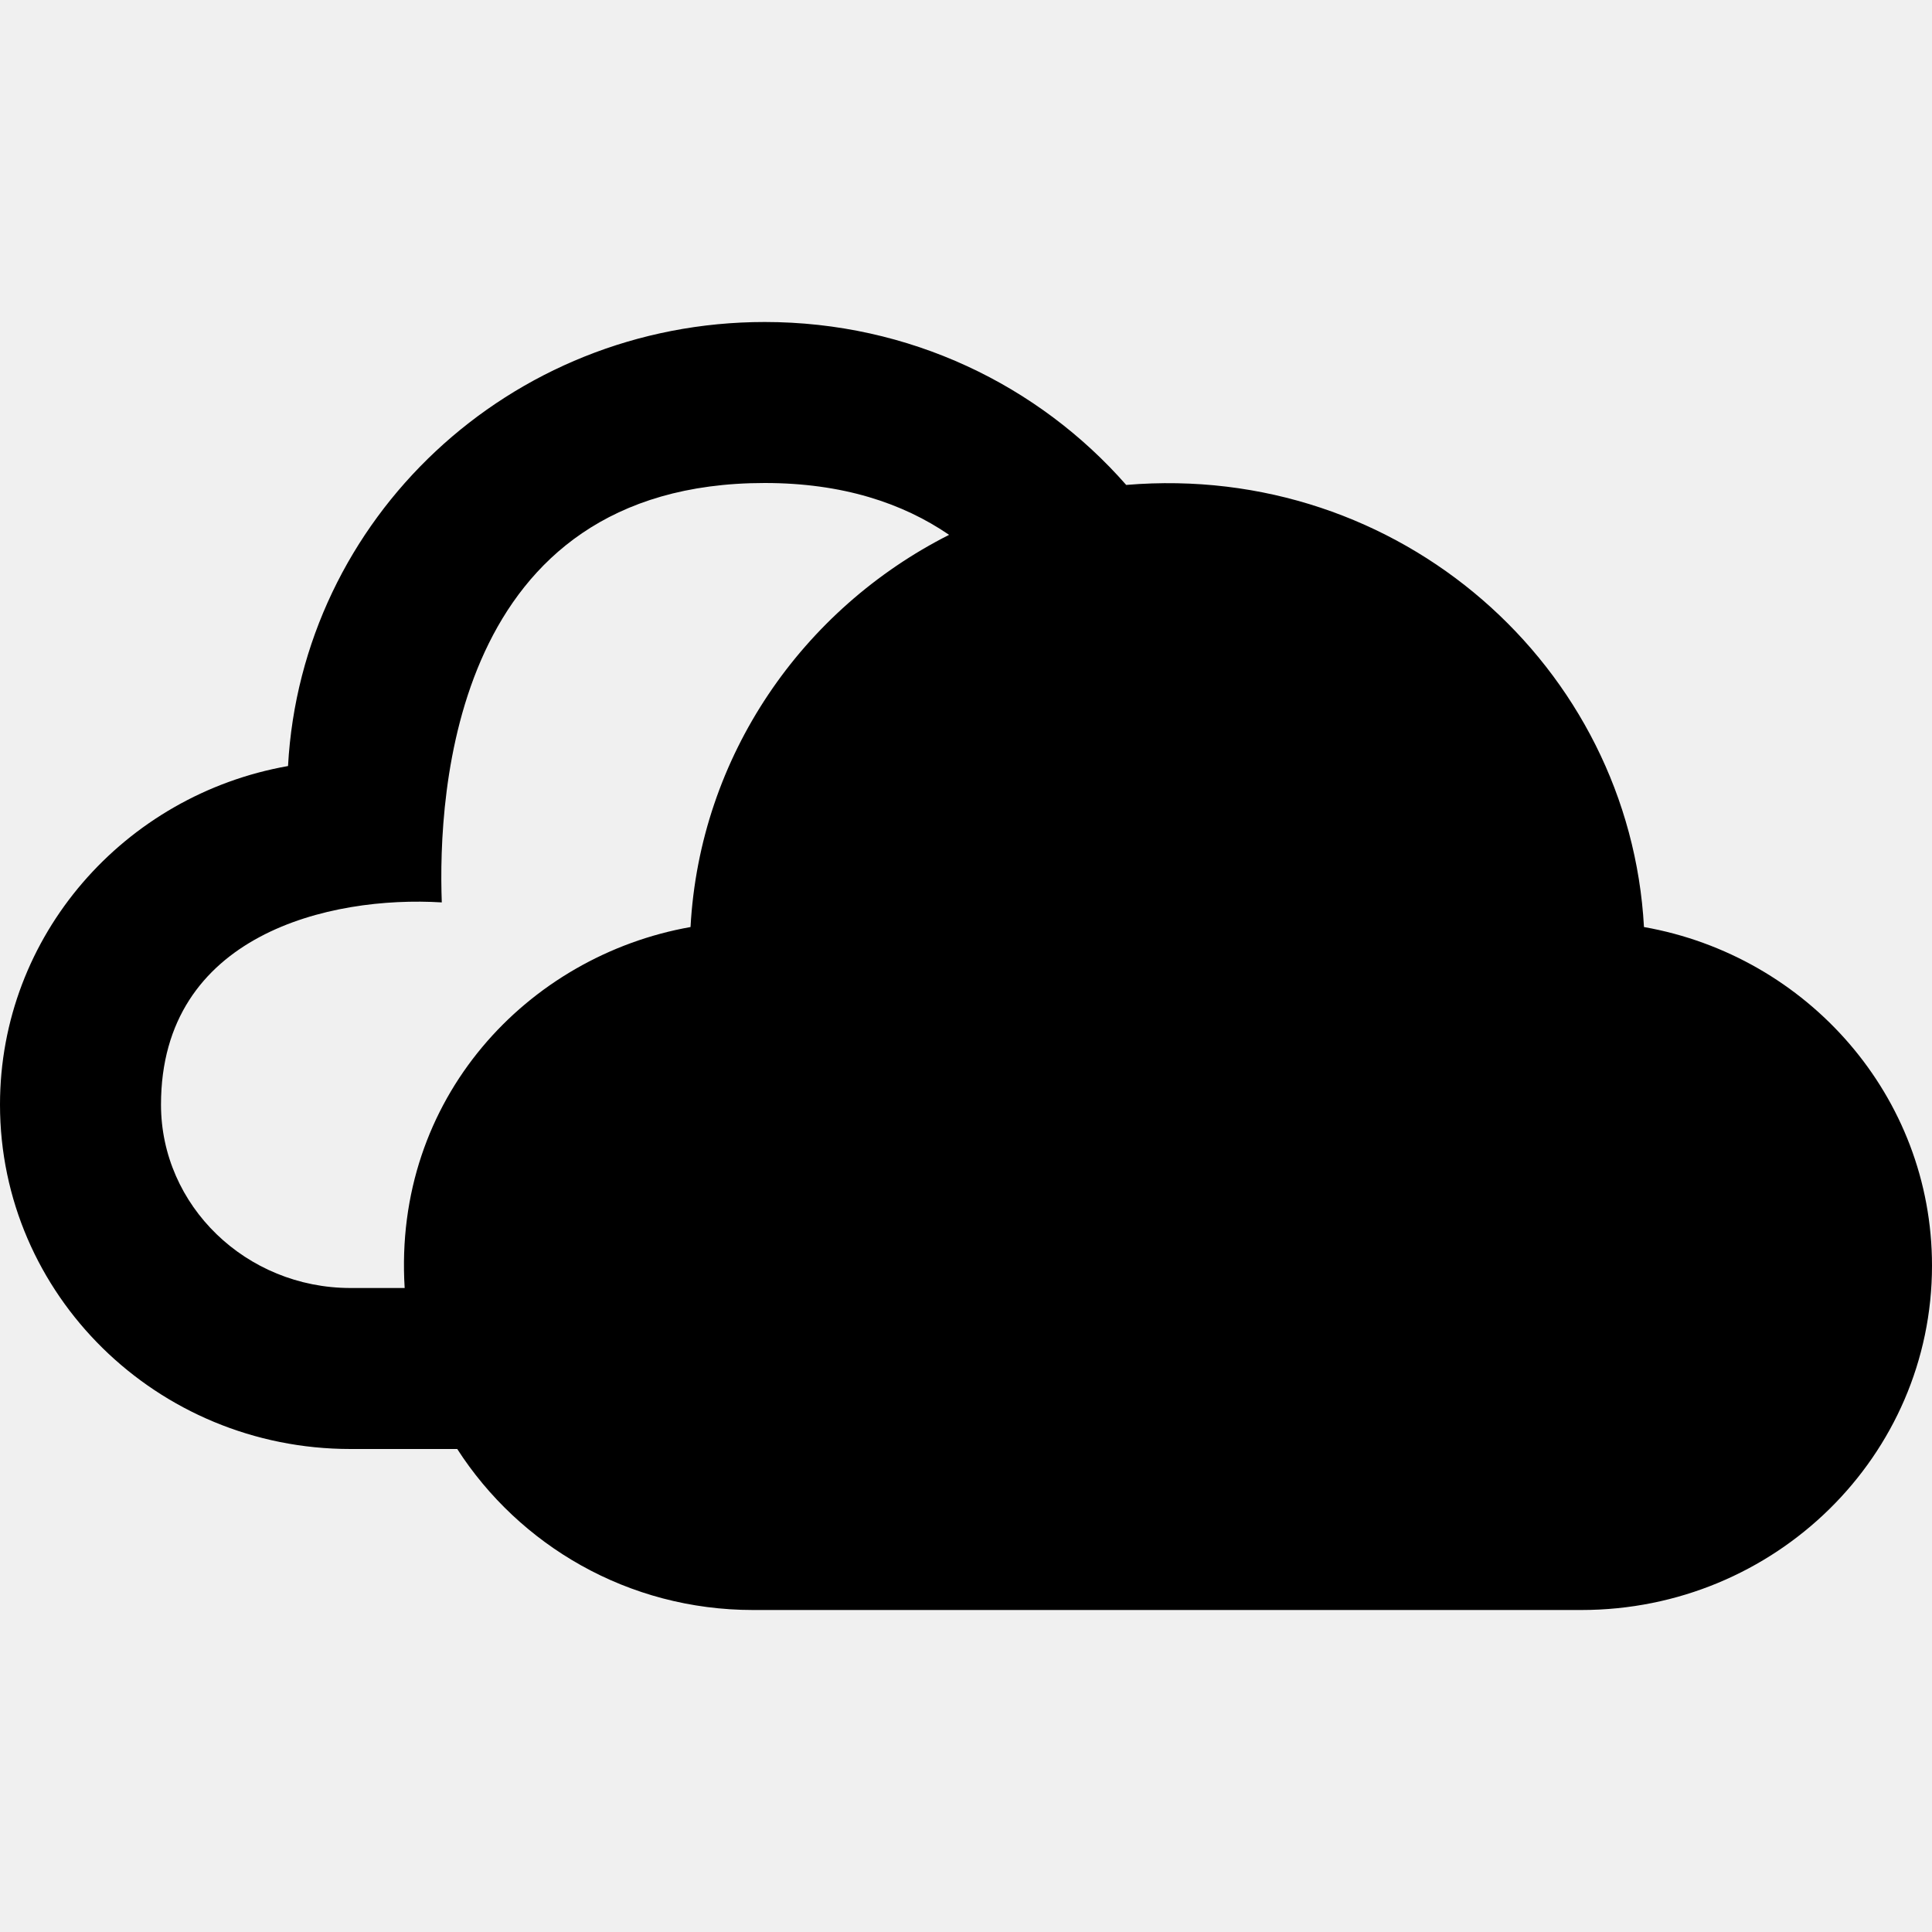
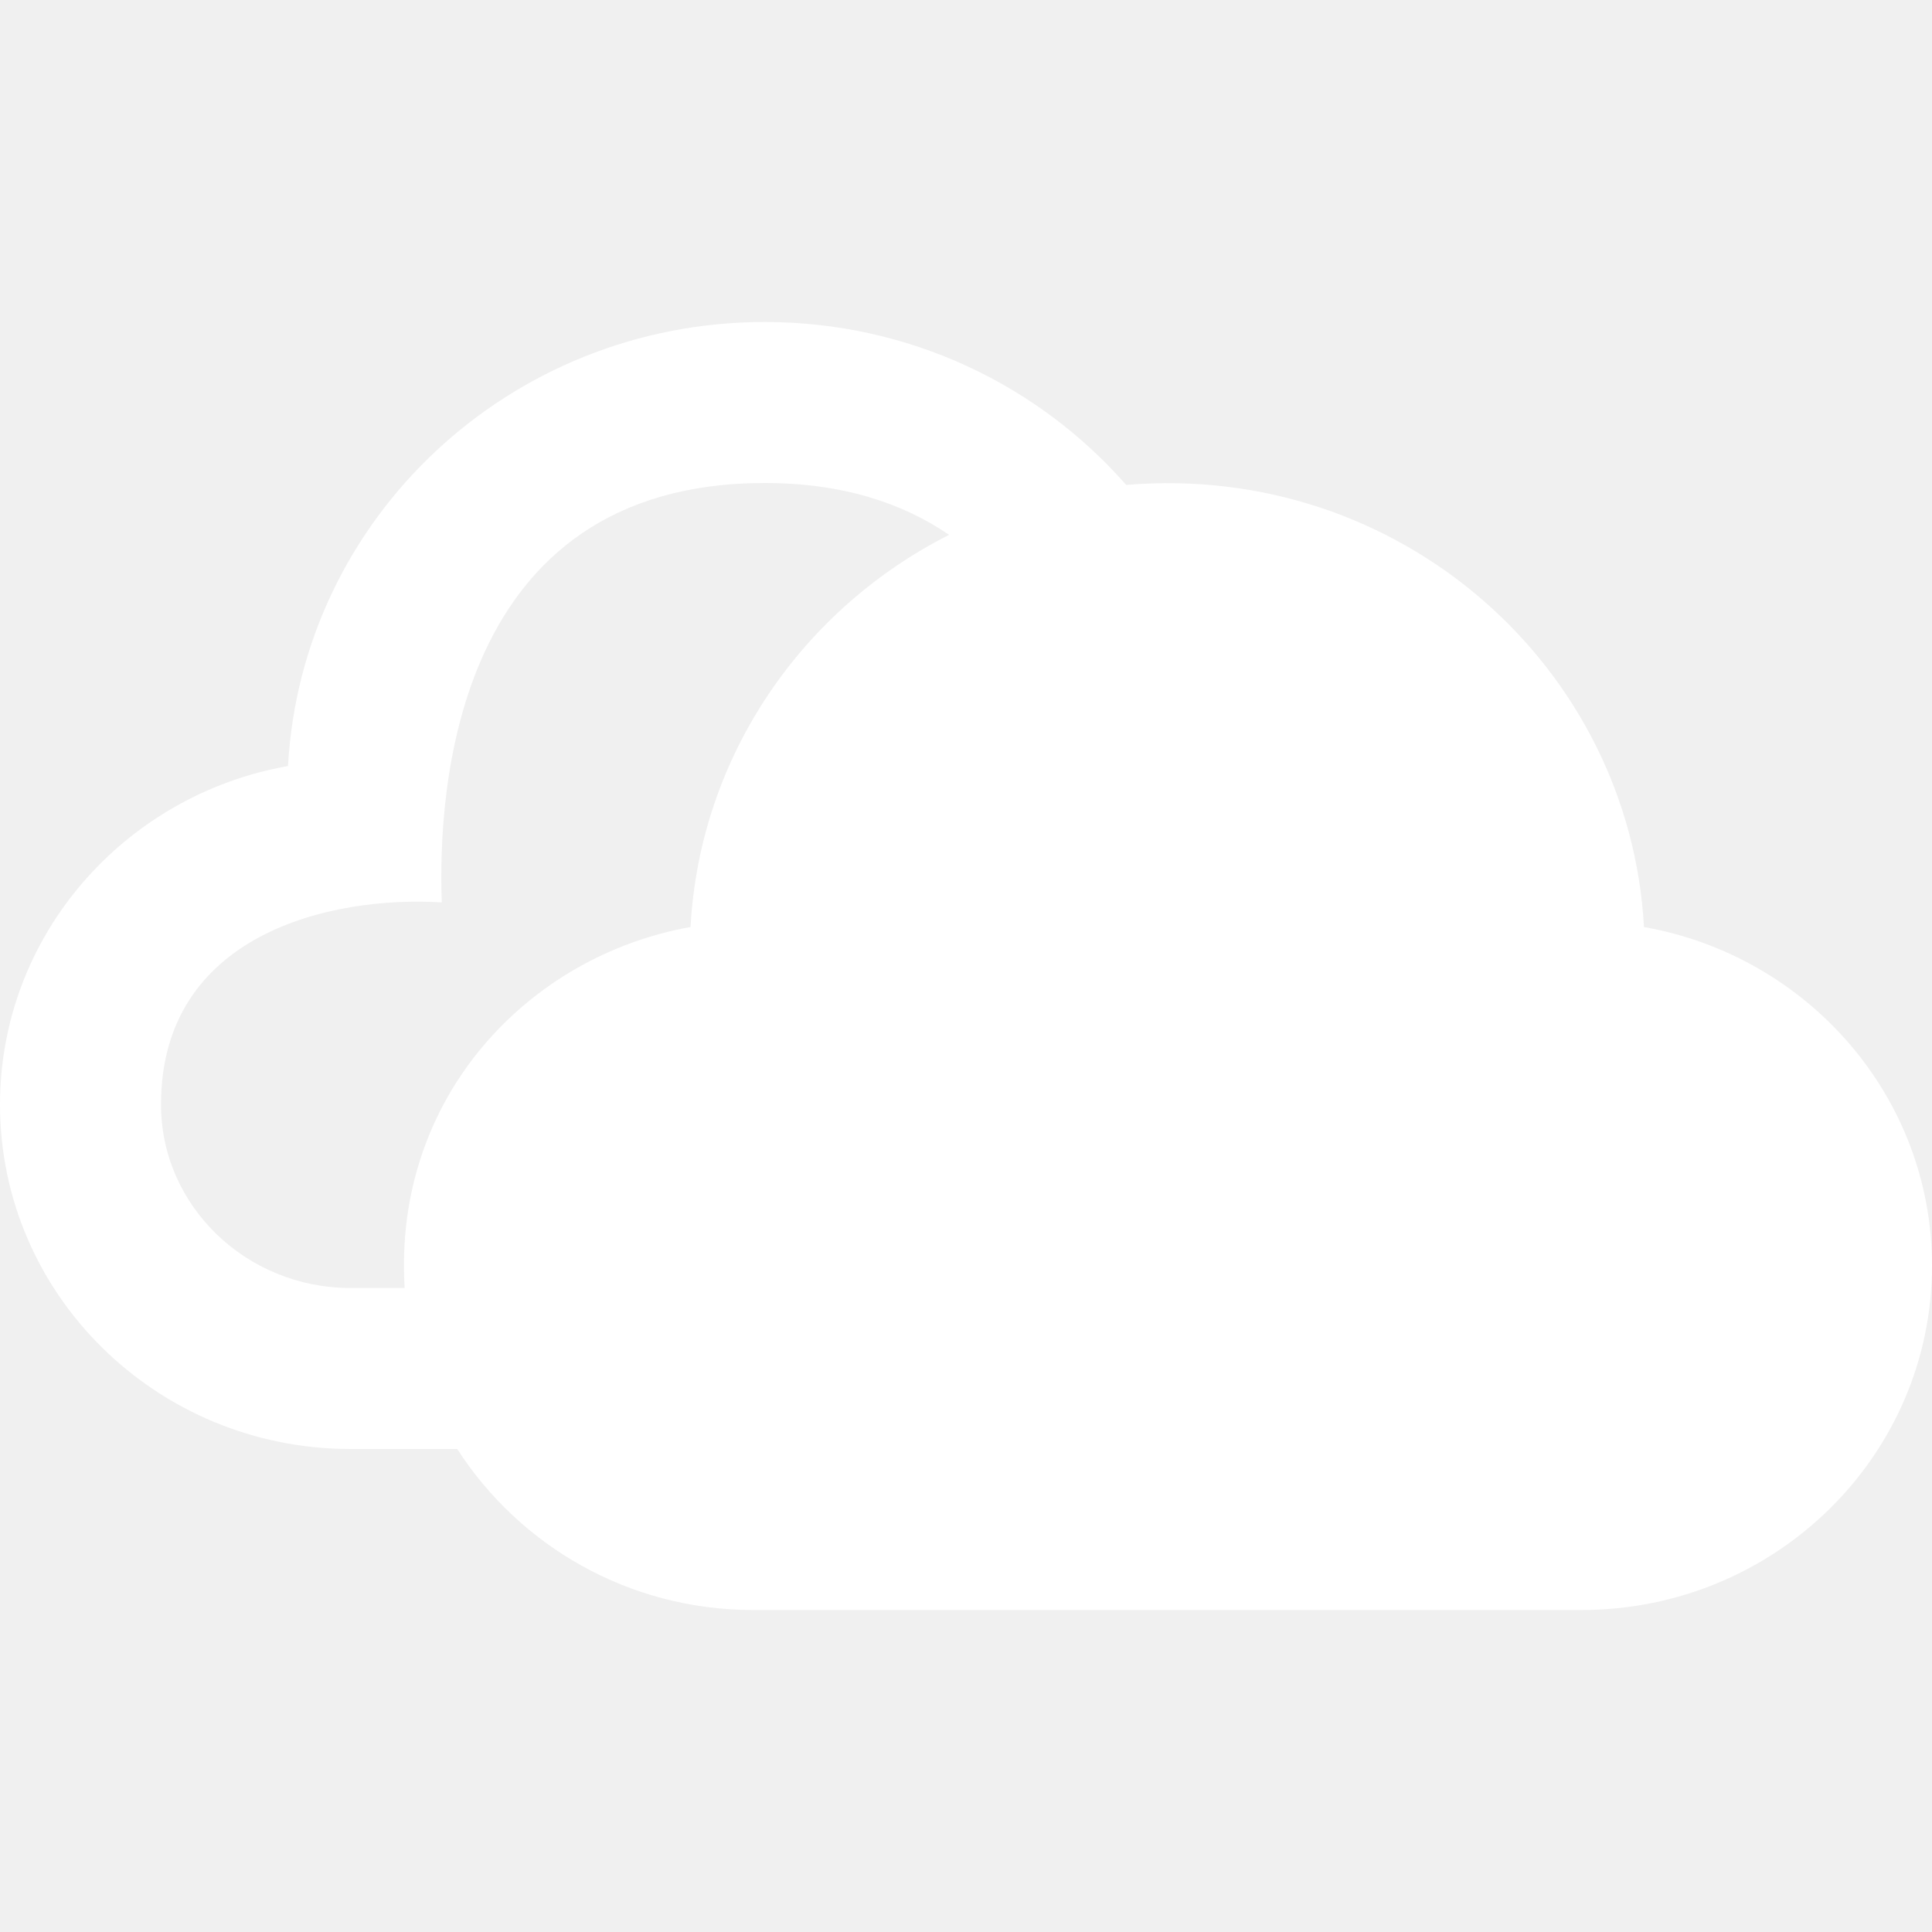
- <svg xmlns="http://www.w3.org/2000/svg" width="35" height="35" viewBox="0 0 24 24" fill="black">
+ <svg xmlns="http://www.w3.org/2000/svg" width="35" height="35" viewBox="0 0 24 24" fill="white">
  <path d="M20.422 11.516c-.178-3.233-3.031-5.778-6.432-5.492-1.087-1.239-2.693-2.024-4.49-2.024-3.172 0-5.754 2.443-5.922 5.516-2.033.359-3.578 2.105-3.578 4.206 0 2.362 1.949 4.278 4.354 4.278h1.326c.771 1.198 2.124 2 3.674 2h10.291c2.406 0 4.355-1.916 4.355-4.278 0-2.101-1.545-3.847-3.578-4.206zm-15.395 4.484h-.673c-1.297 0-2.354-1.022-2.354-2.278 0-2.118 2.104-2.597 3.488-2.512-.05-1.356.137-5.21 4.012-5.21.967 0 1.714.25 2.29.644-1.823.922-3.096 2.746-3.212 4.872-2.022.358-3.697 2.127-3.551 4.484z" />
</svg>
